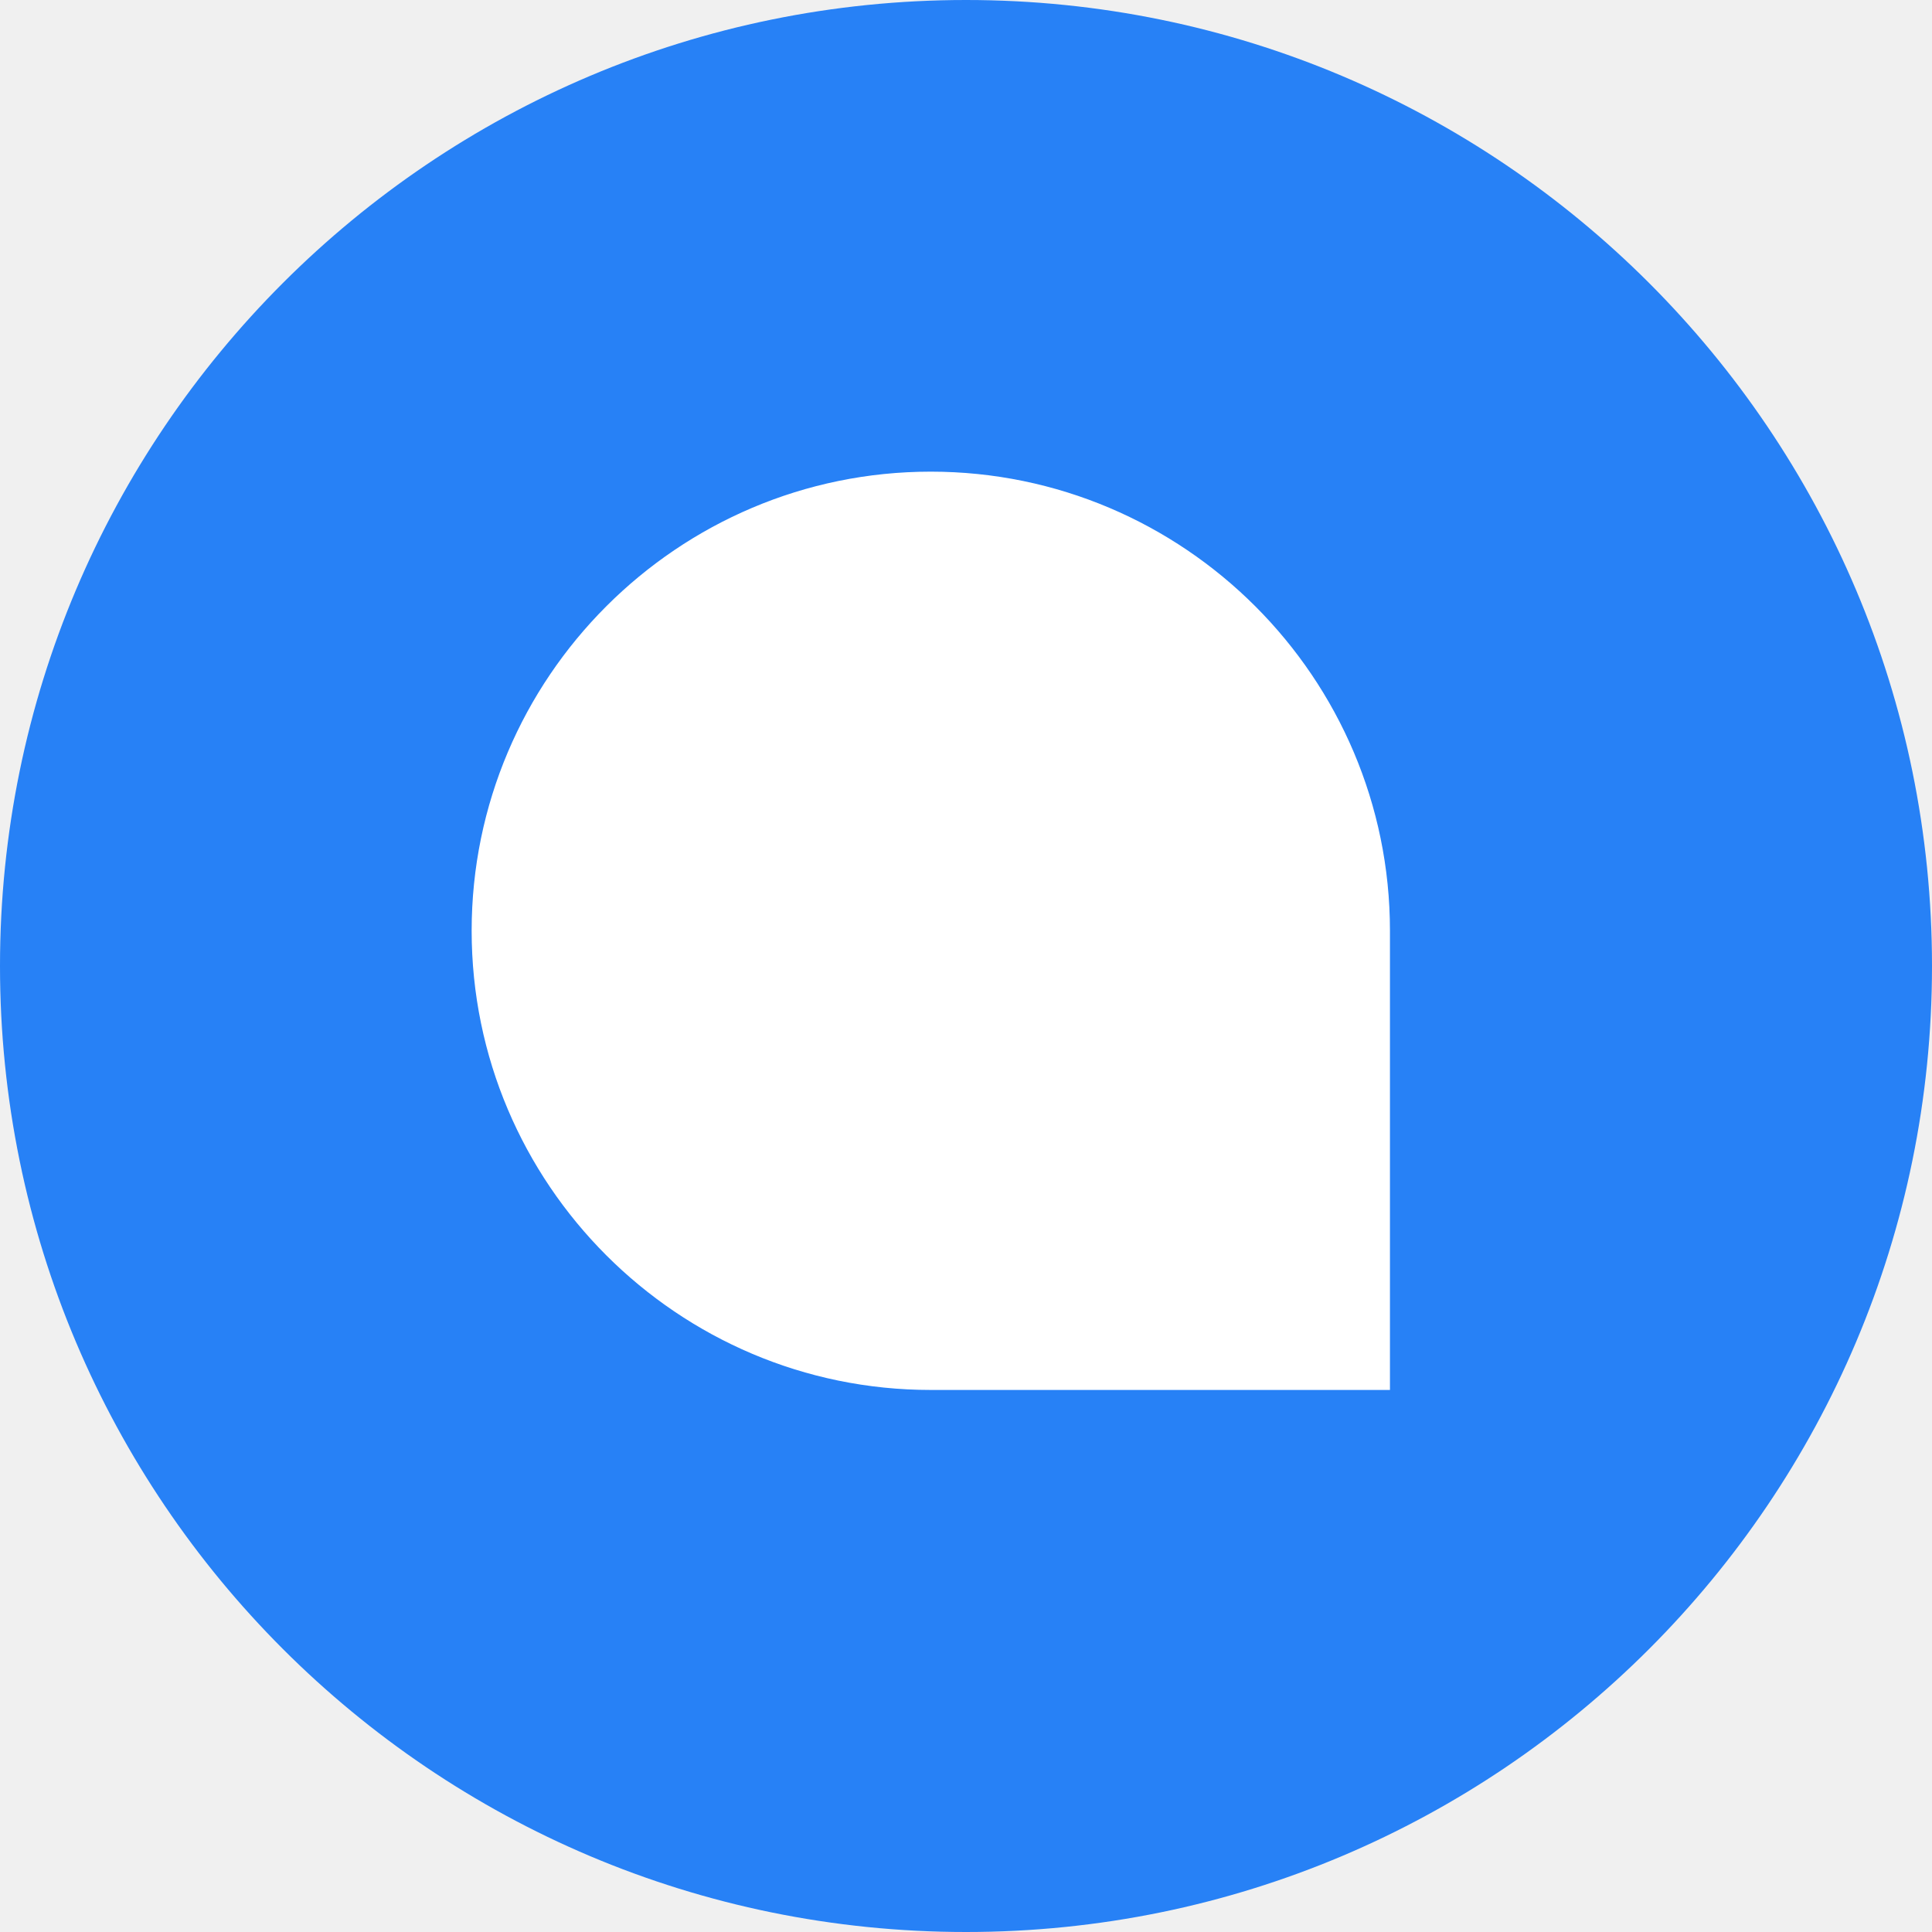
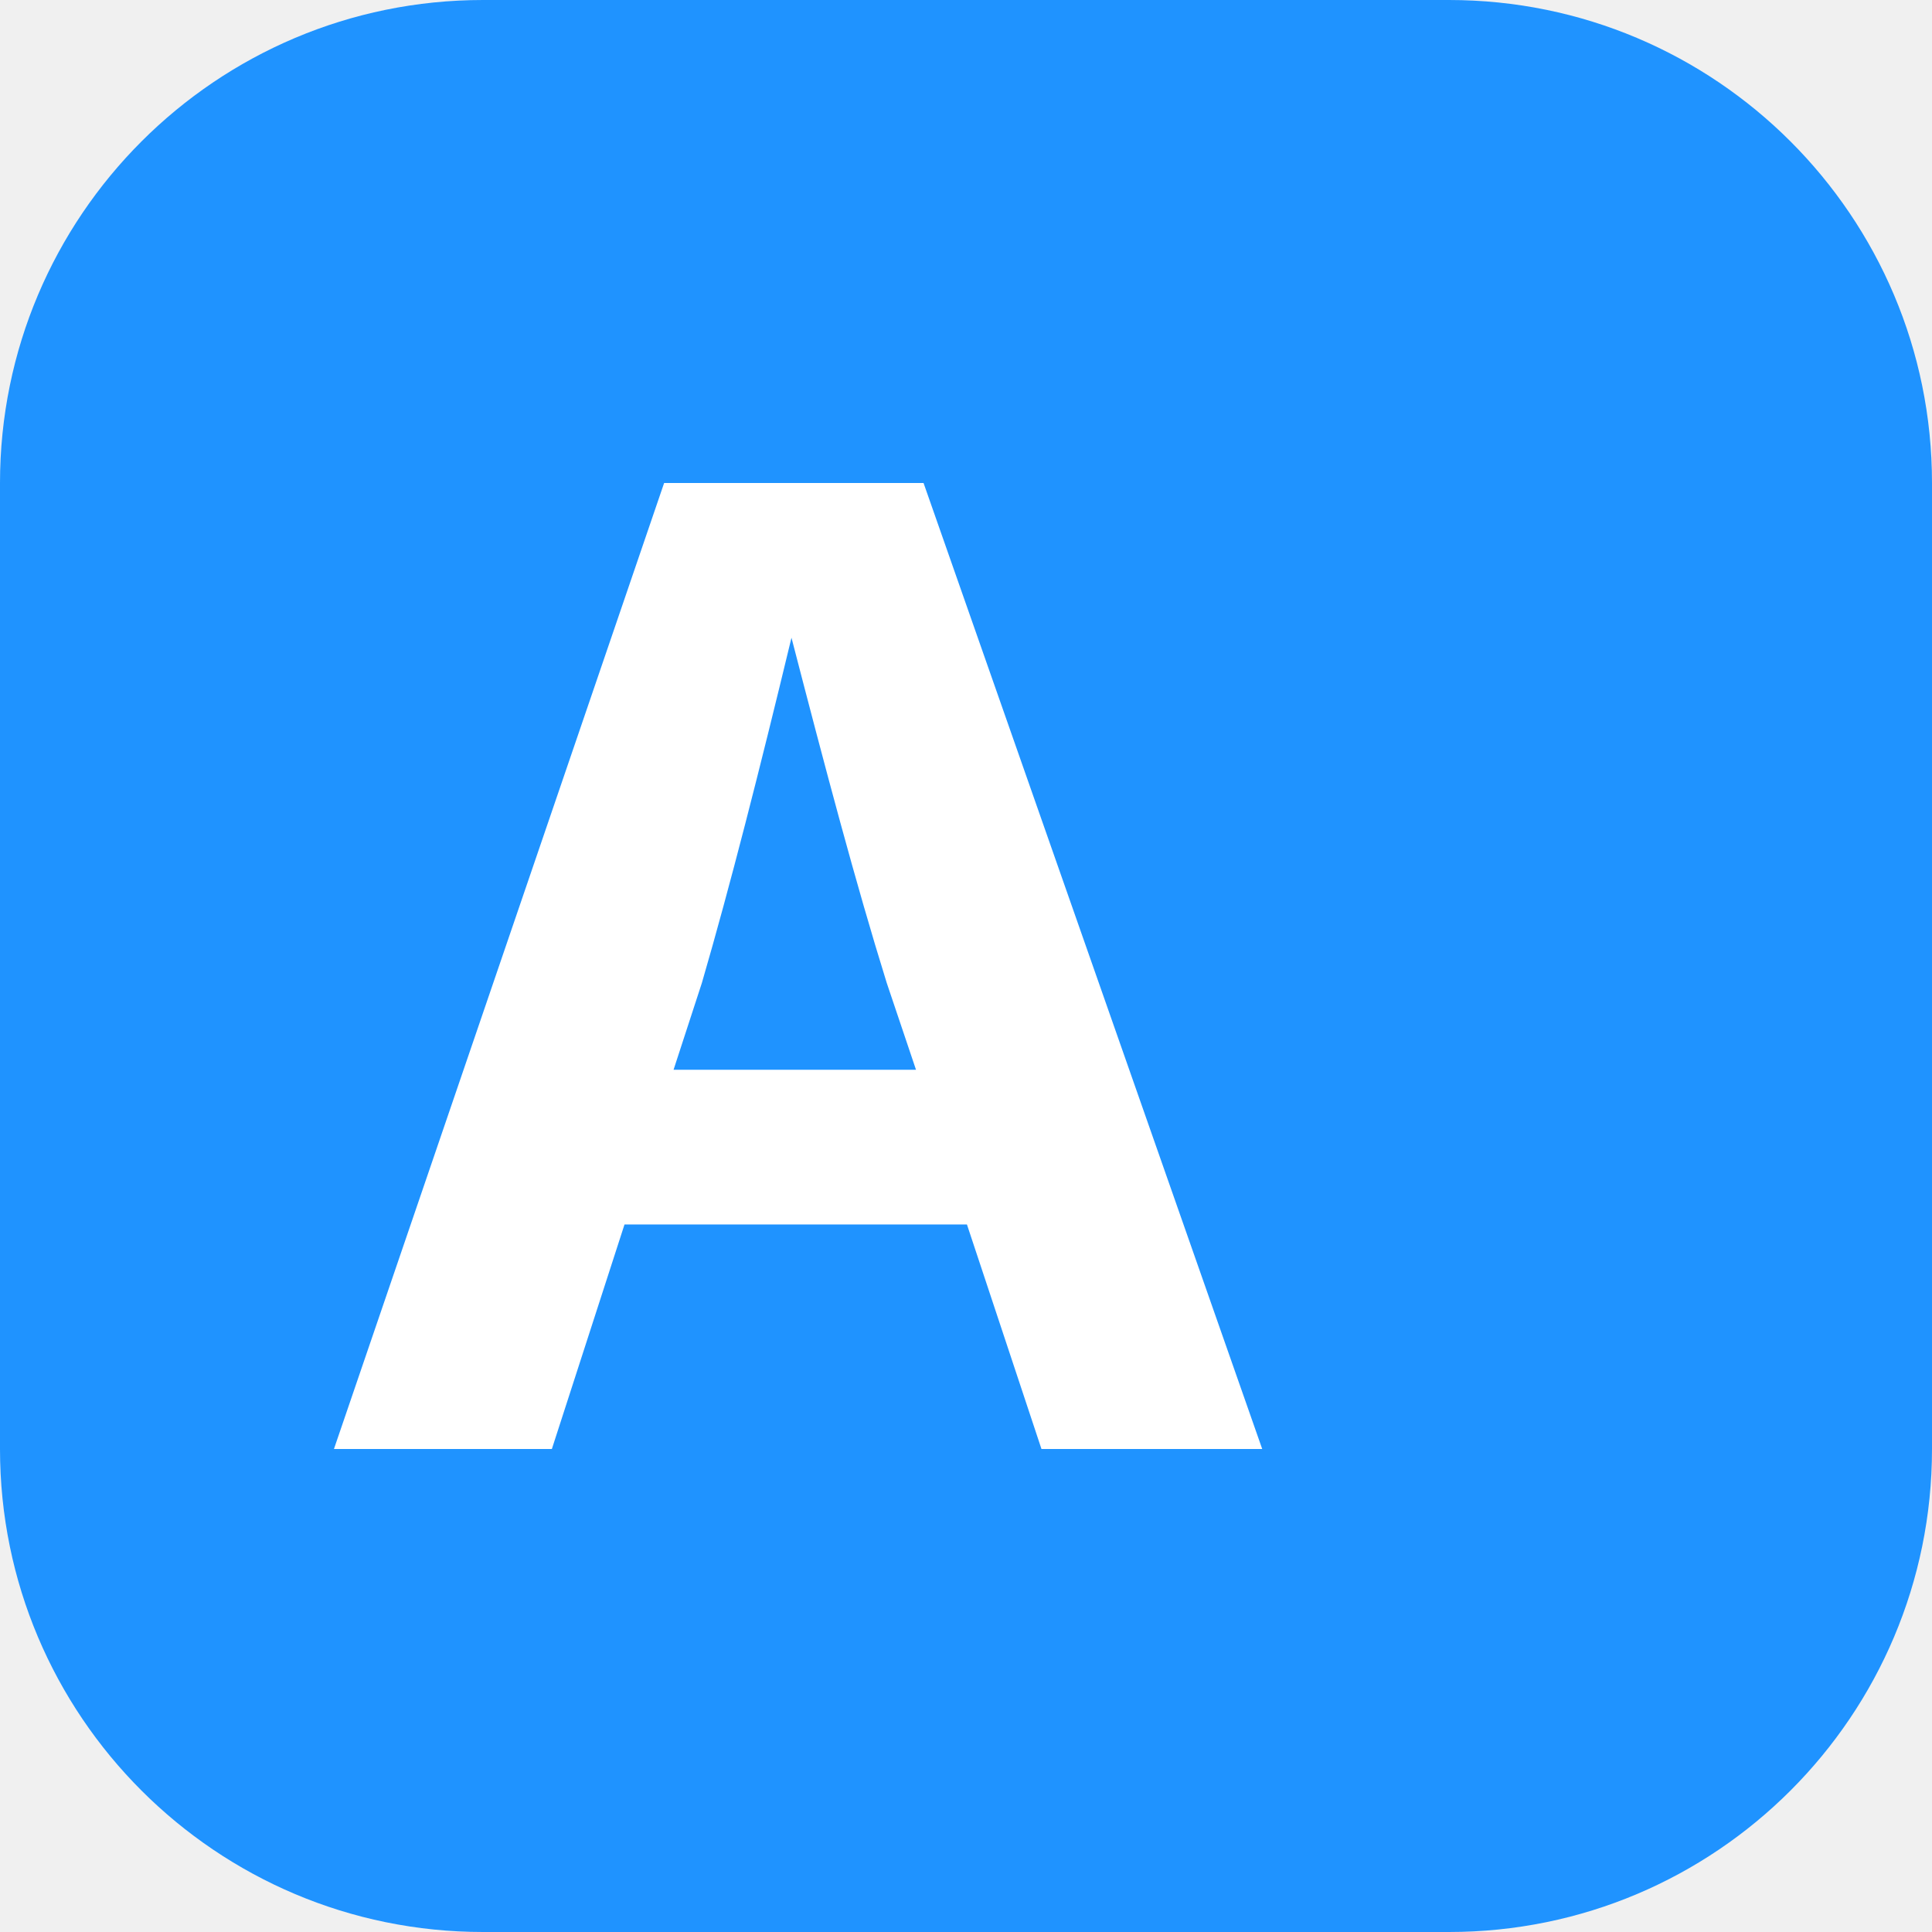
- <svg xmlns="http://www.w3.org/2000/svg" width="16" height="16" viewBox="0 0 16 16" fill="none">
-   <g clip-path="url(#woot-logo-clip-2342424e23u32098)">
-     <path d="M8 16C12.418 16 16 12.418 16 8C16 3.582 12.418 0 8 0C3.582 0 0 3.582 0 8C0 12.418 3.582 16 8 16Z" fill="#2781F6" />
-     <path d="M11.417 11.417H7.708C5.664 11.417 4 9.753 4 7.708C4 5.664 5.664 4 7.708 4C9.753 4 11.417 5.664 11.417 7.708V11.417Z" fill="white" stroke="white" stroke-width="0.188" />
-   </g>
-   <defs>
-     <clipPath id="woot-logo-clip-2342424e23u32098">
-       <rect width="16" height="16" fill="white" />
-     </clipPath>
-   </defs>
+ <svg xmlns="http://www.w3.org/2000/svg" viewBox="0 0 32 32" fill="none">
+   <rect width="32" height="32" rx="8" fill="#1f93ff" />
+   <text x="5" y="24" font-family="system-ui, -apple-system, sans-serif" font-size="22" font-weight="700" fill="#ffffff">A</text>
</svg>
